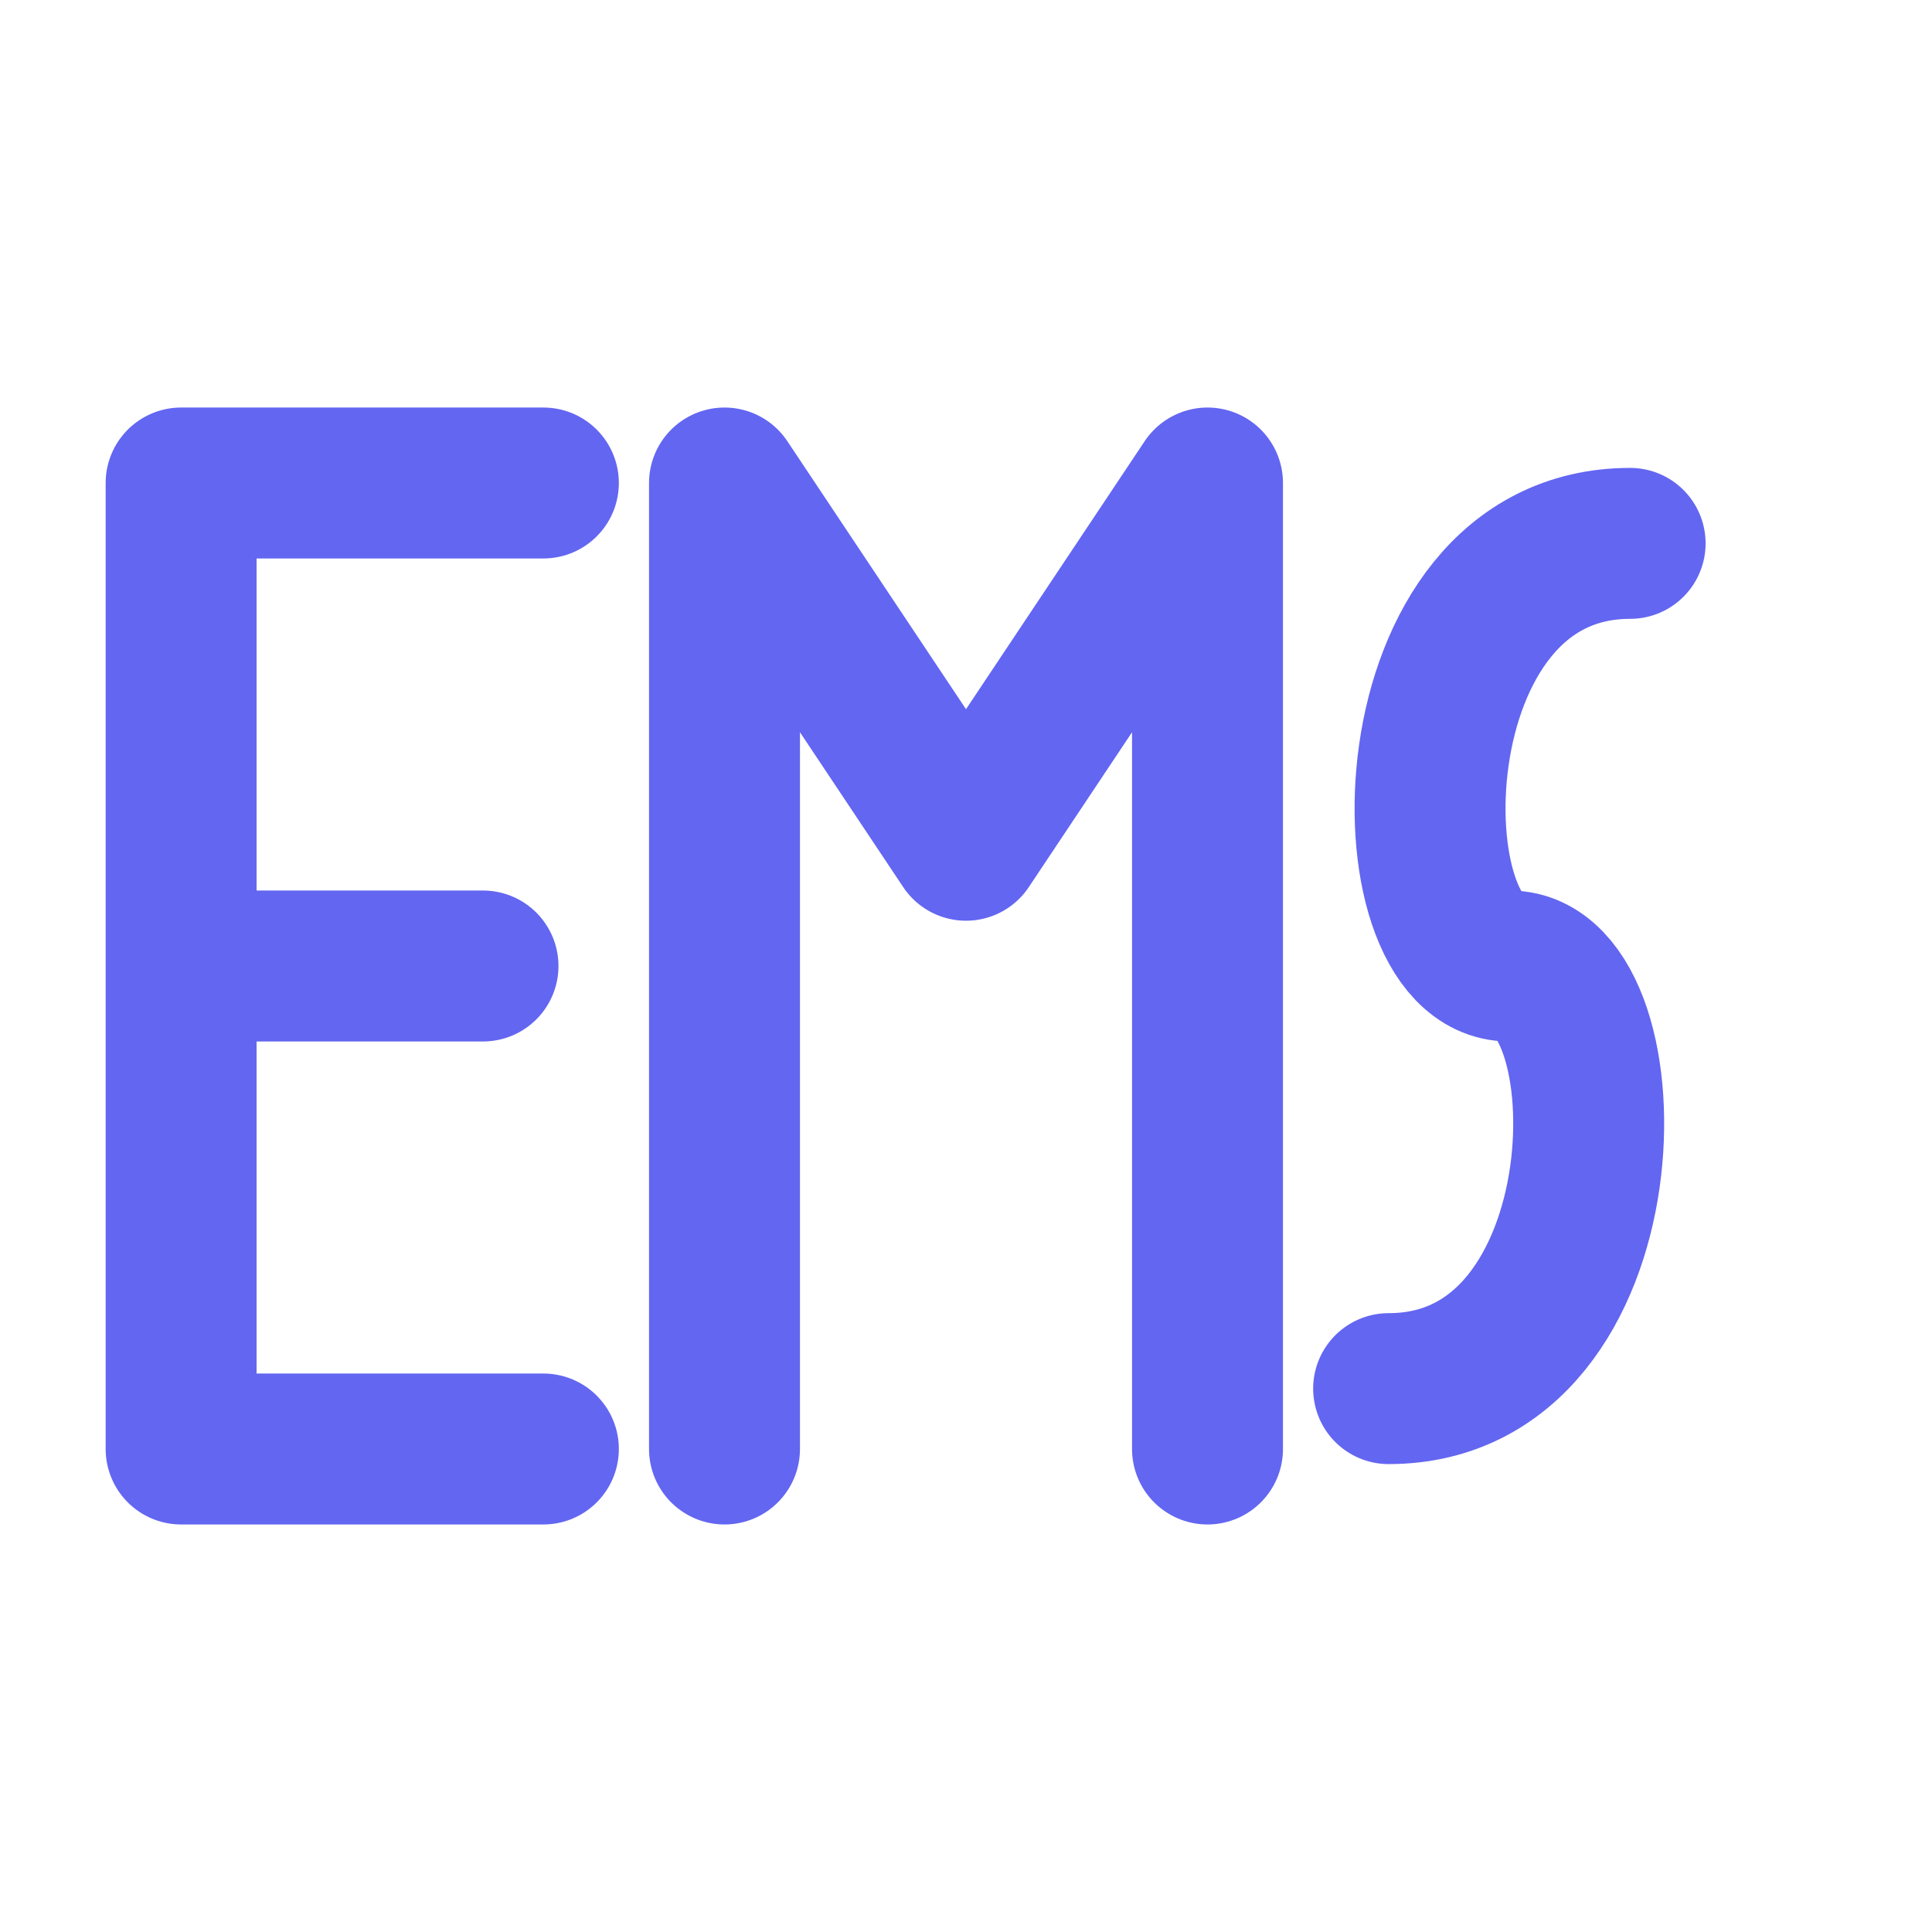
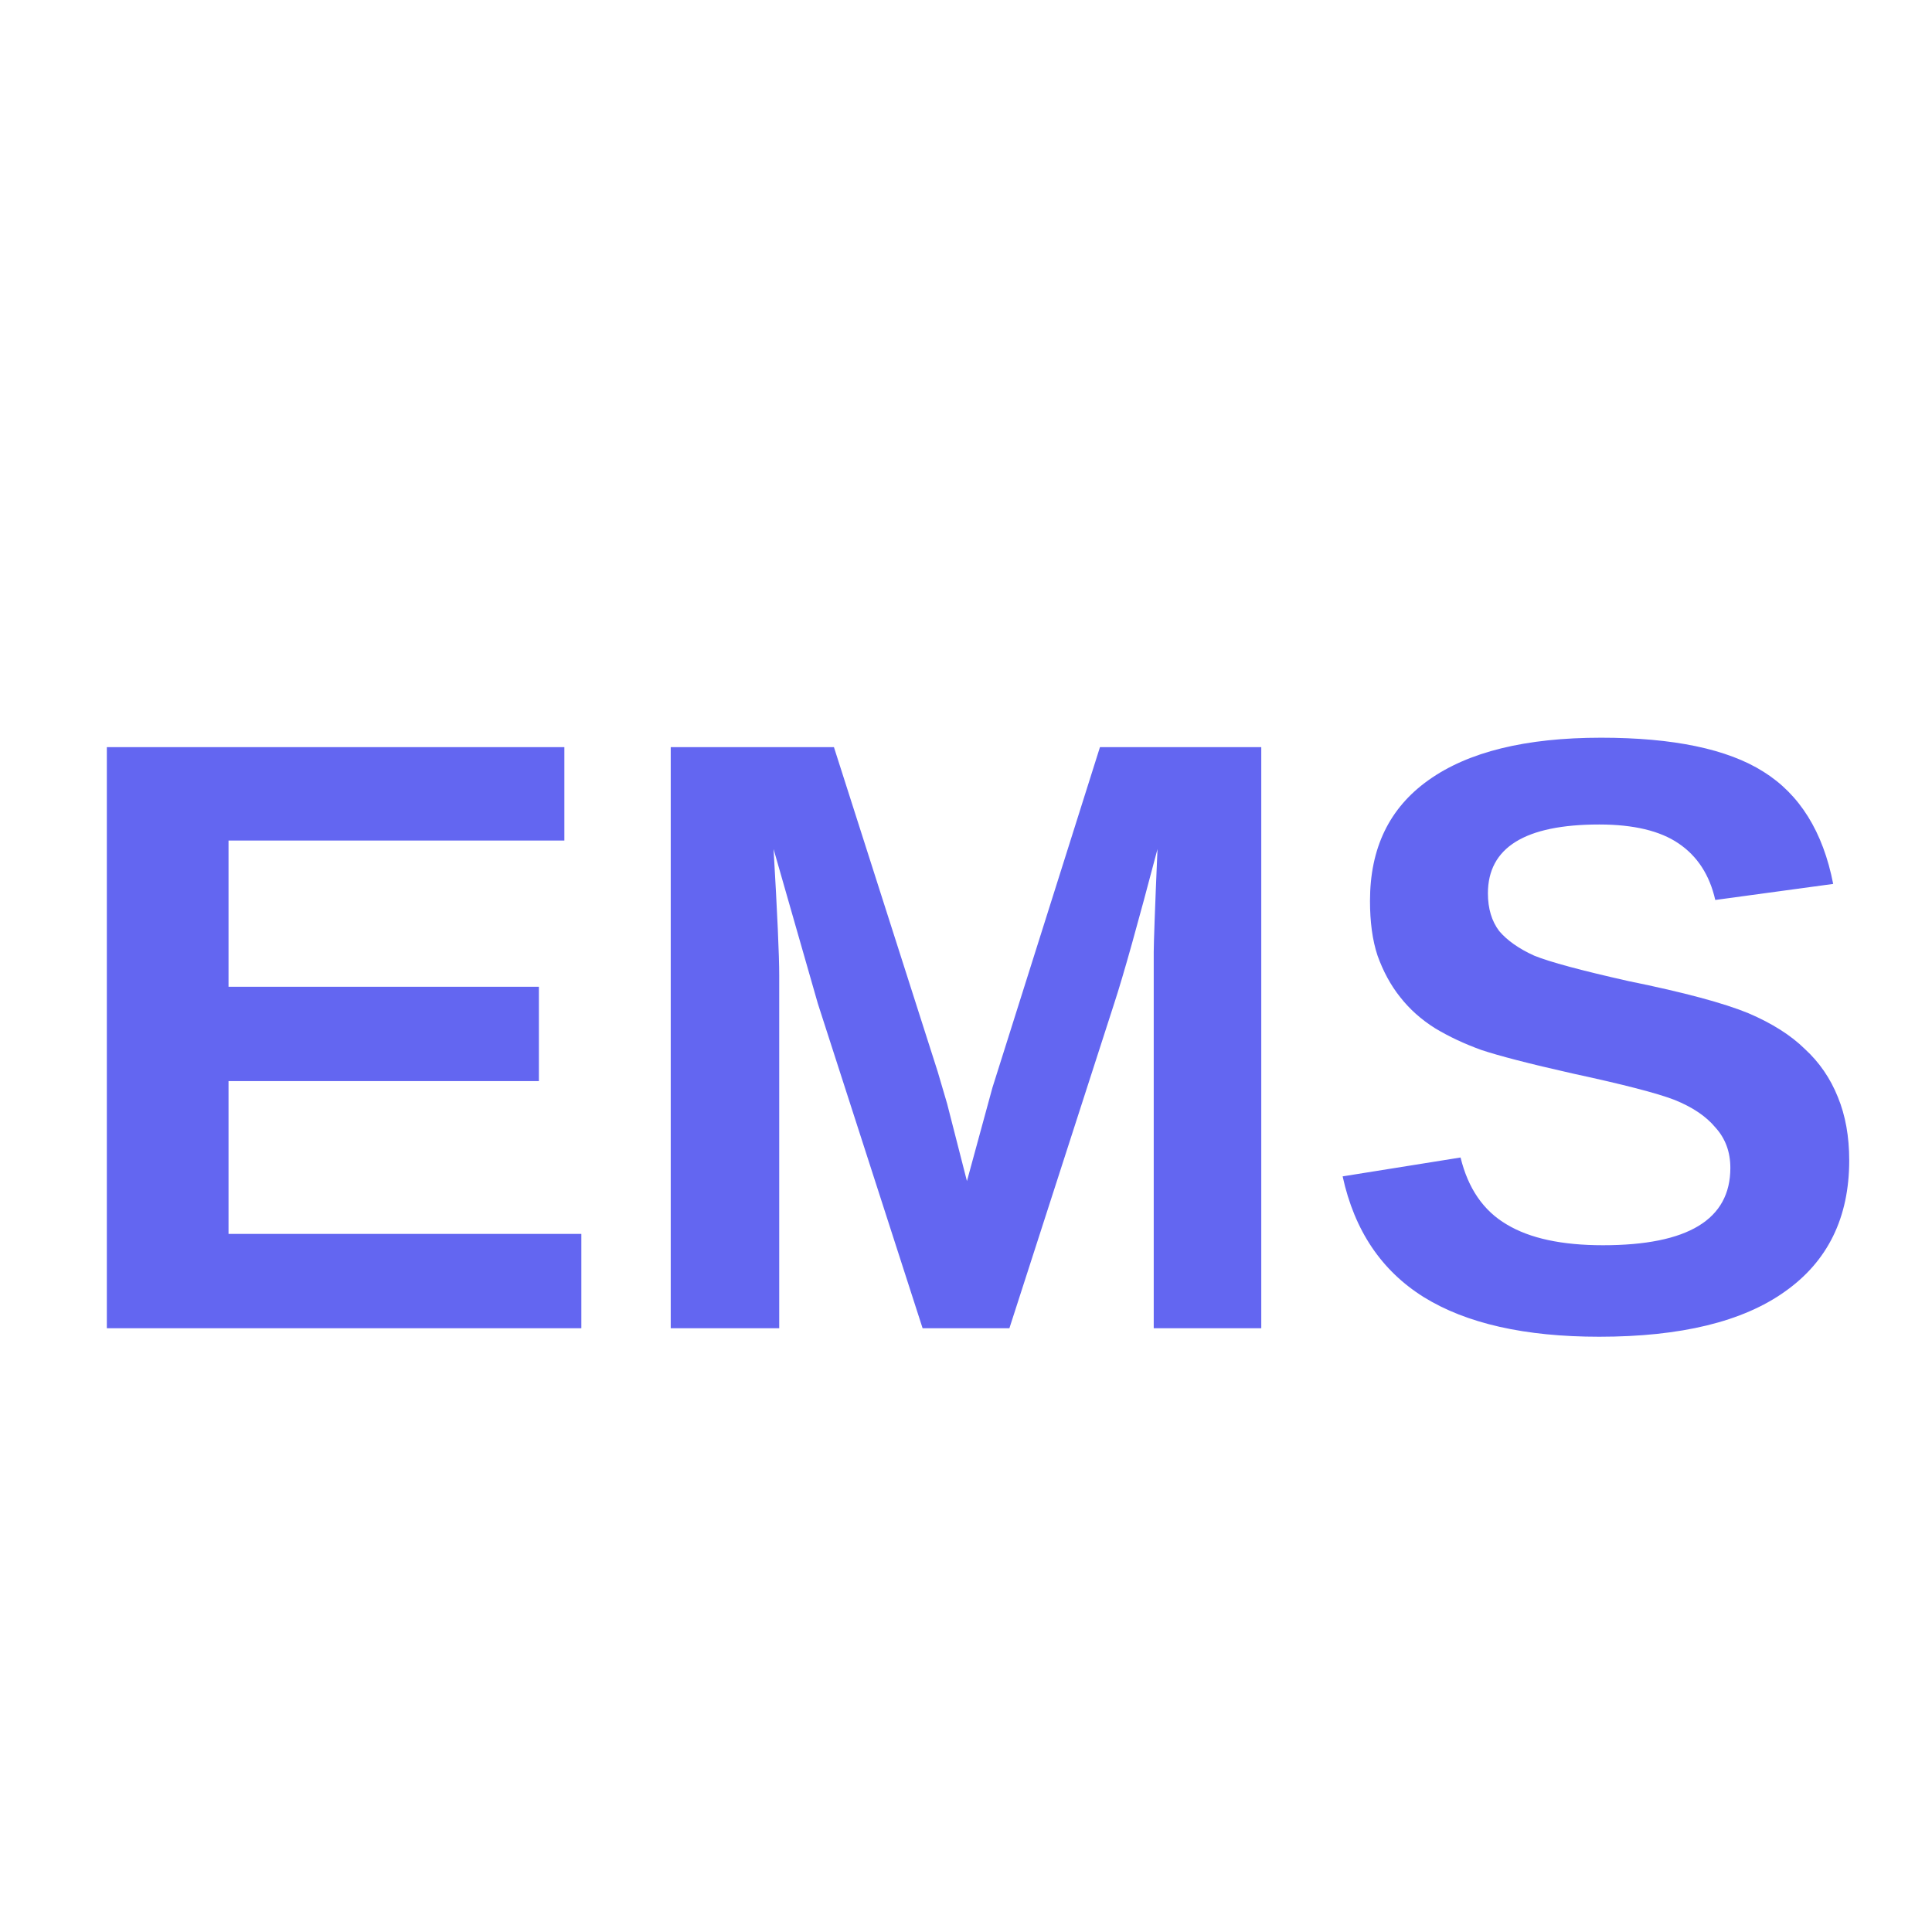
<svg xmlns="http://www.w3.org/2000/svg" width="32" height="32" viewBox="0 0 32 32">
-   <path d="M3,8 H9 M3,8 V24 M3,16 H8 M3,24 H9" stroke="#6366f1" stroke-width="2.5" stroke-linecap="round" fill="none" />
-   <path d="M12,24 V8 L16,14 L20,8 V24" stroke="#6366f1" stroke-width="2.5" stroke-linecap="round" stroke-linejoin="round" fill="none" />
-   <path d="M27,9 C23,9 23,16 25,16 C27,16 27,23 23,23" stroke="#6366f1" stroke-width="2.5" stroke-linecap="round" fill="none" />
+   <text x="16" y="22" text-anchor="middle" font-family="Arial, Helvetica, sans-serif" font-weight="800" font-size="14" fill="#6366f1">EMS</text>
</svg>
